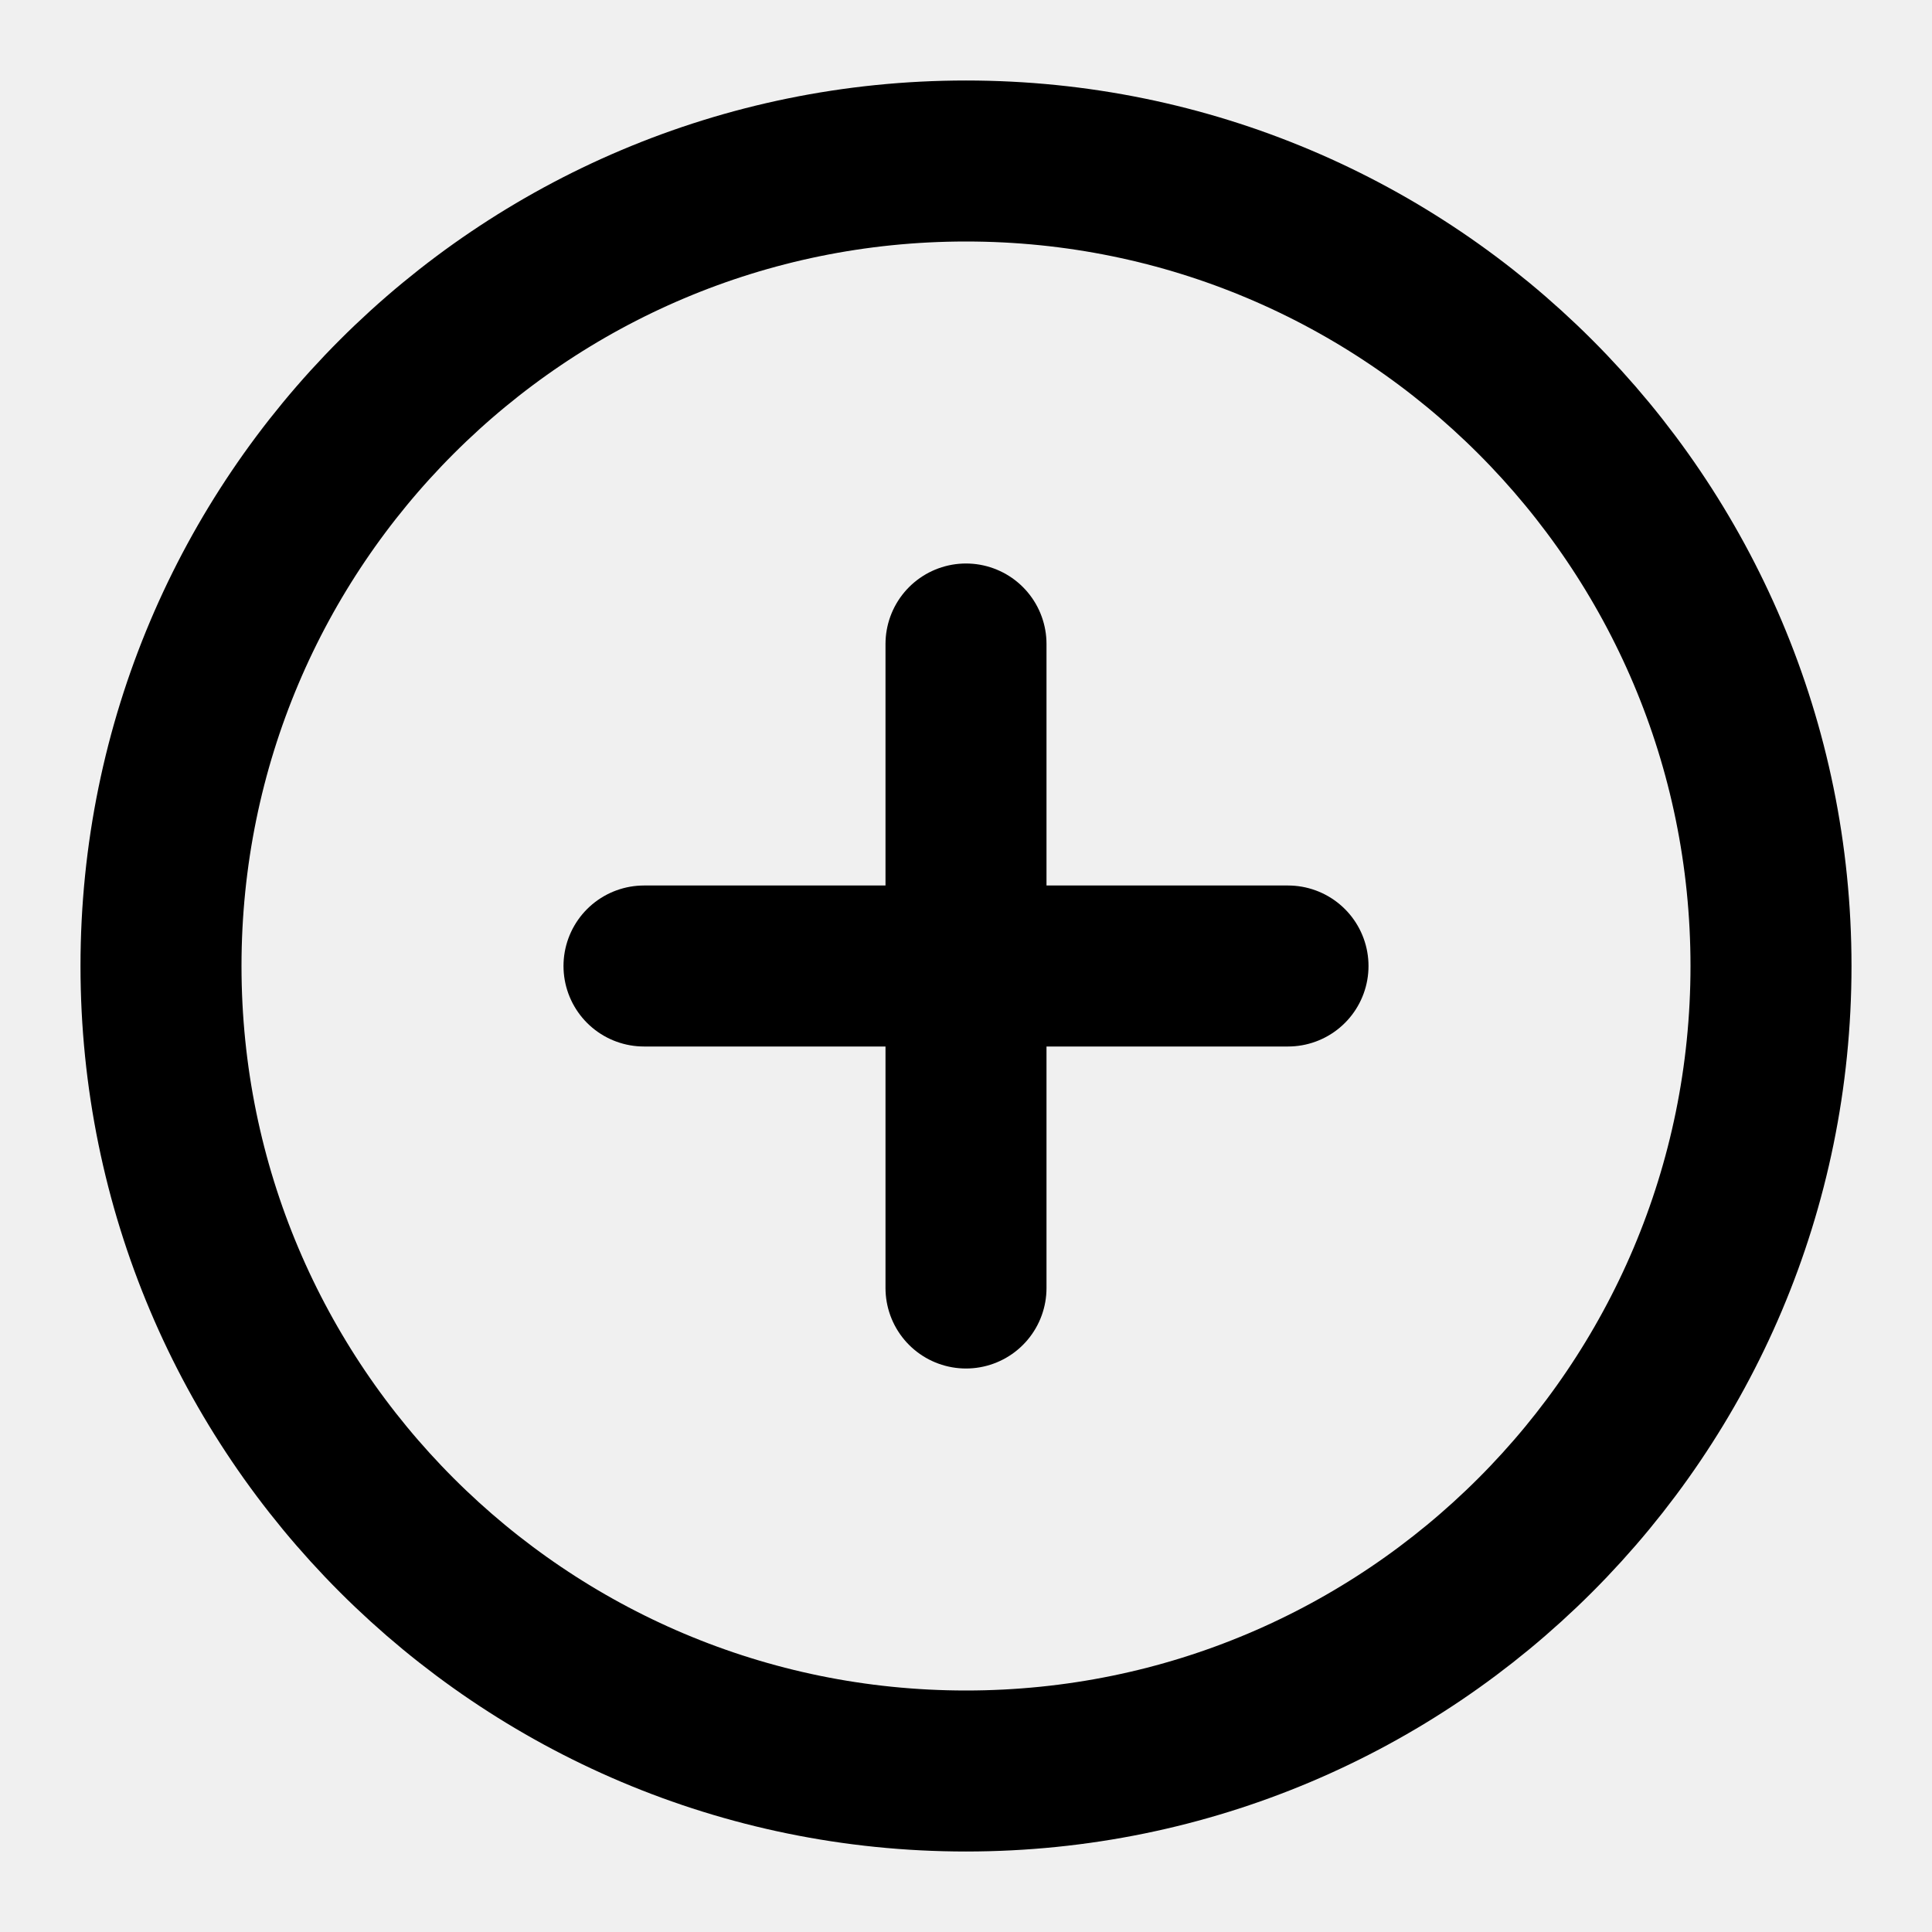
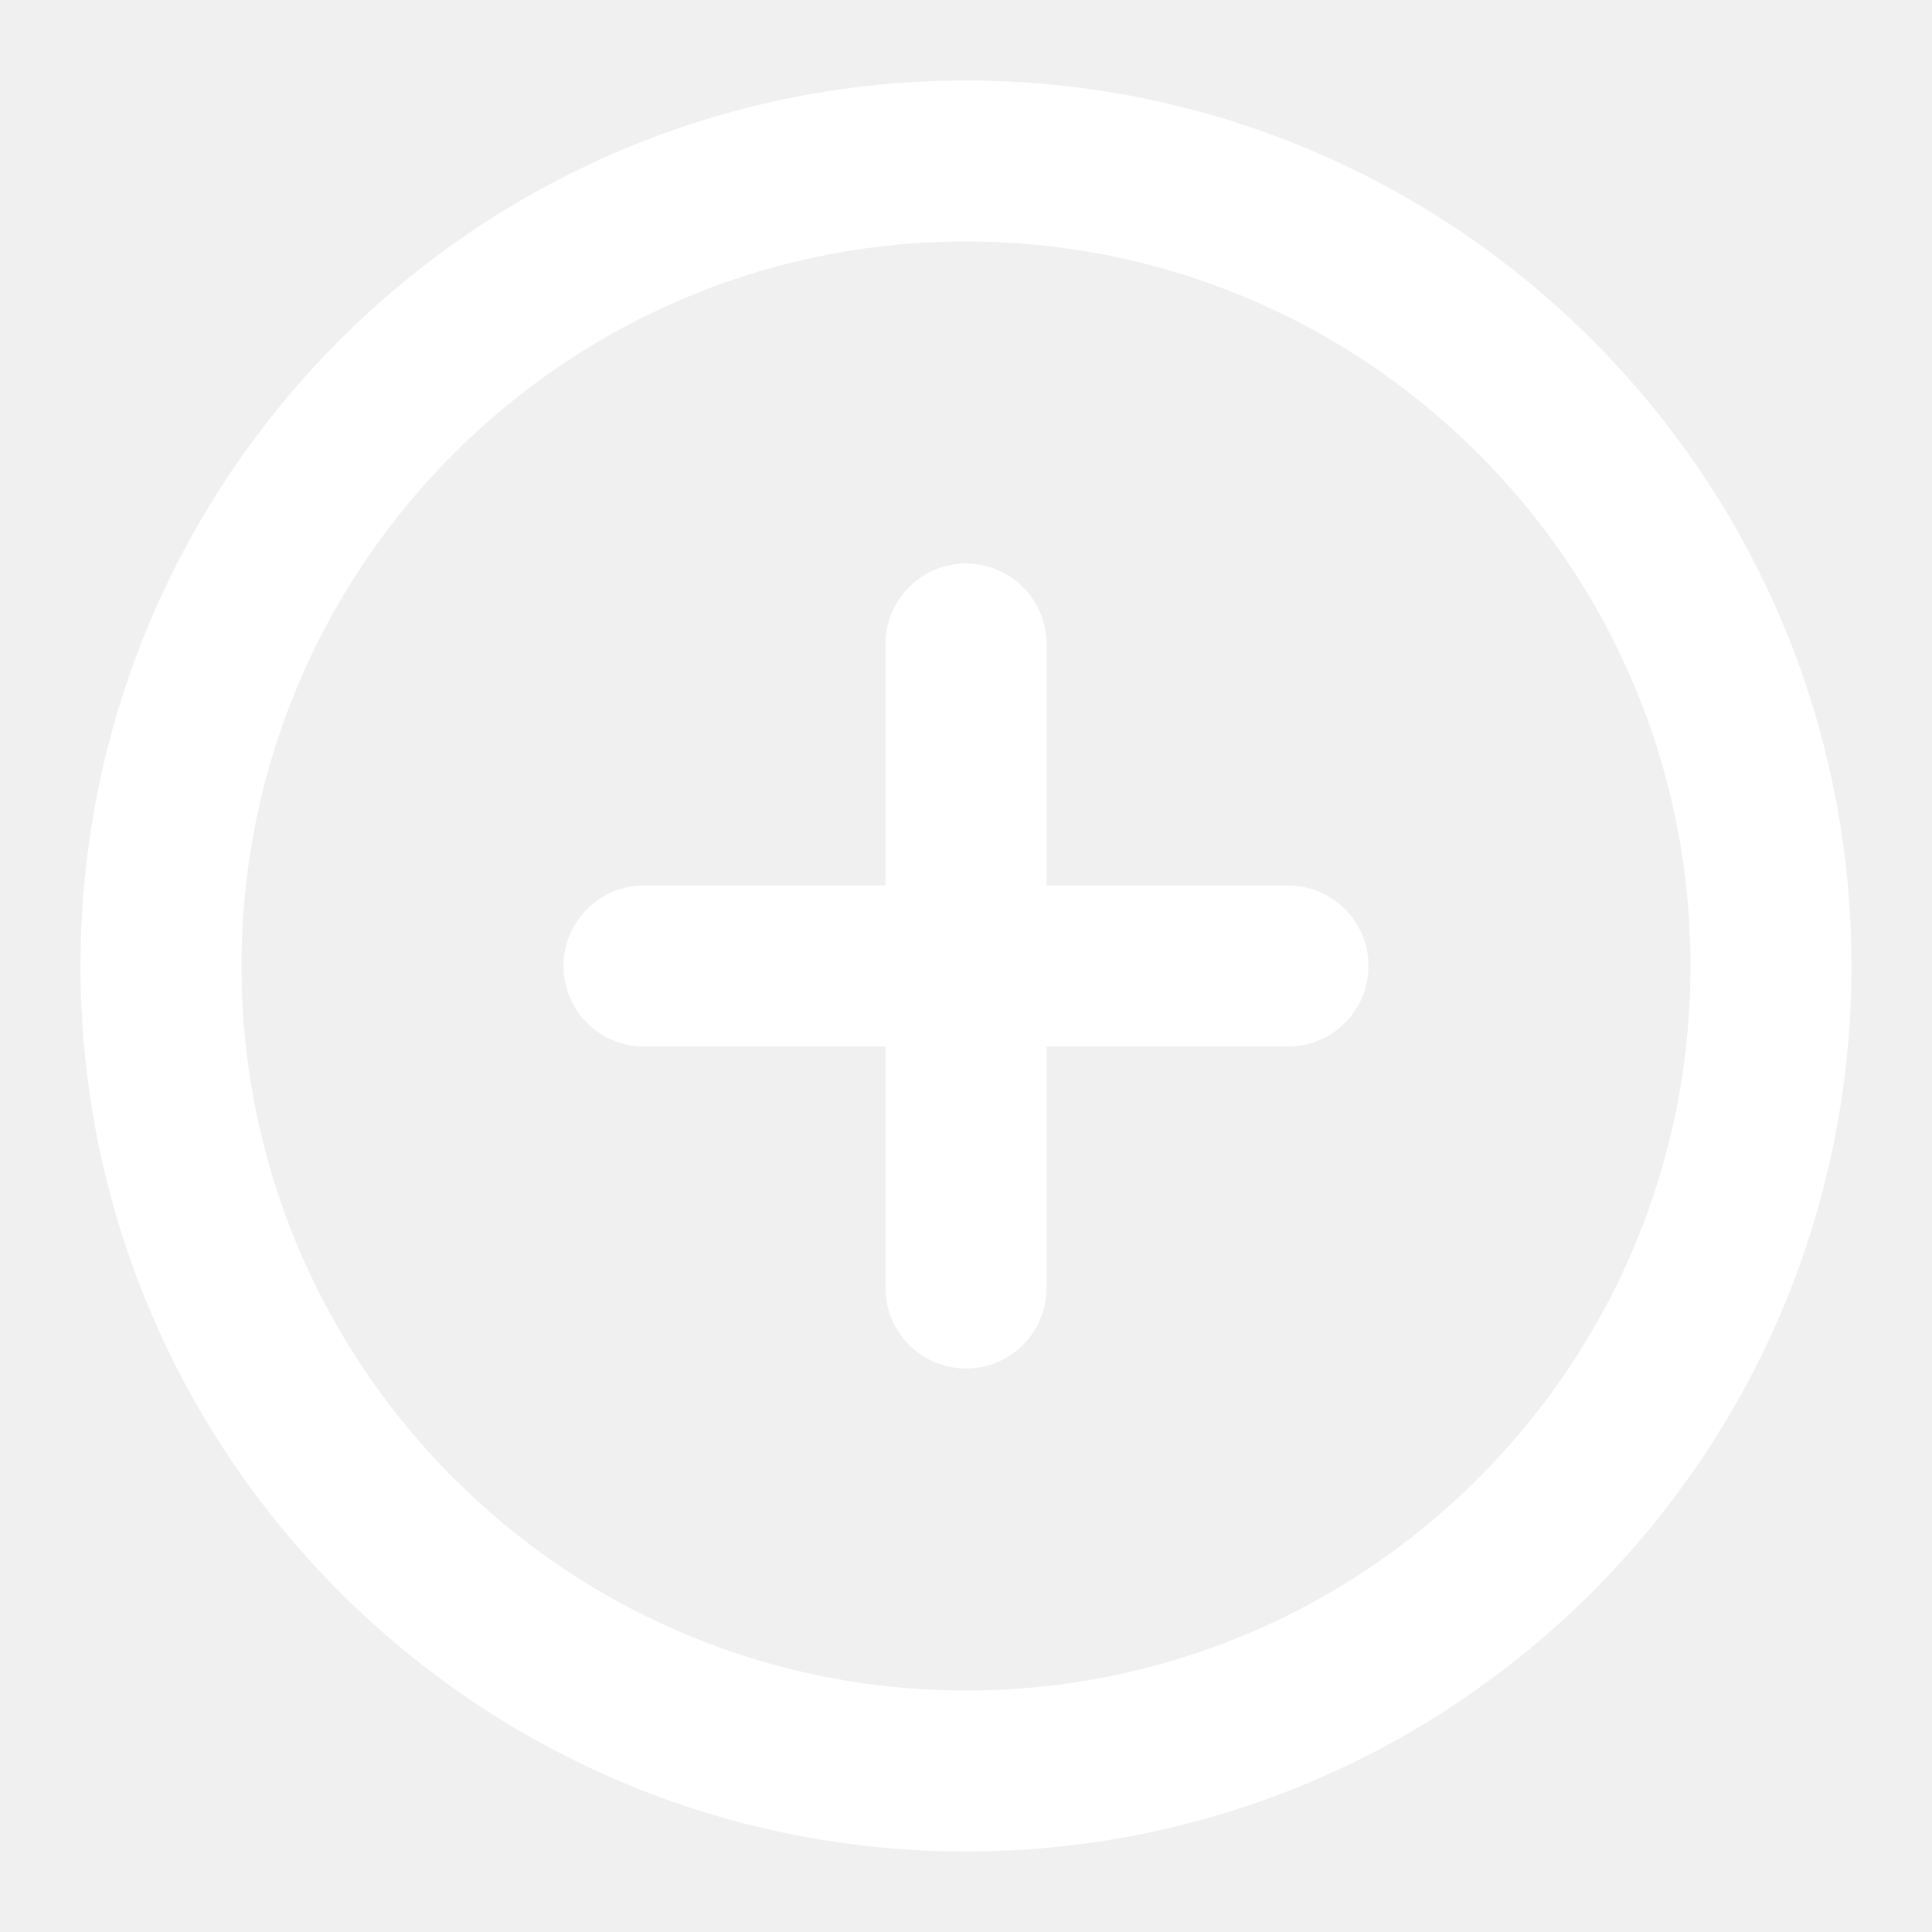
- <svg xmlns="http://www.w3.org/2000/svg" viewBox="0 0 24 24" fill="none" stroke="currentColor" stroke-width="2" stroke-linecap="round" stroke-linejoin="round" class="text-white">
+ <svg xmlns="http://www.w3.org/2000/svg" viewBox="0 0 24 24" fill="none" stroke="white" stroke-width="2" stroke-linecap="round" stroke-linejoin="round">
  <path d="M12 22C6.477 22 2 17.523 2 12S6.477 2 12 2s10 4.477 10 10-4.477 10-10 10z" />
  <path d="M12 8v8" />
  <path d="M8 12h8" />
</svg>
